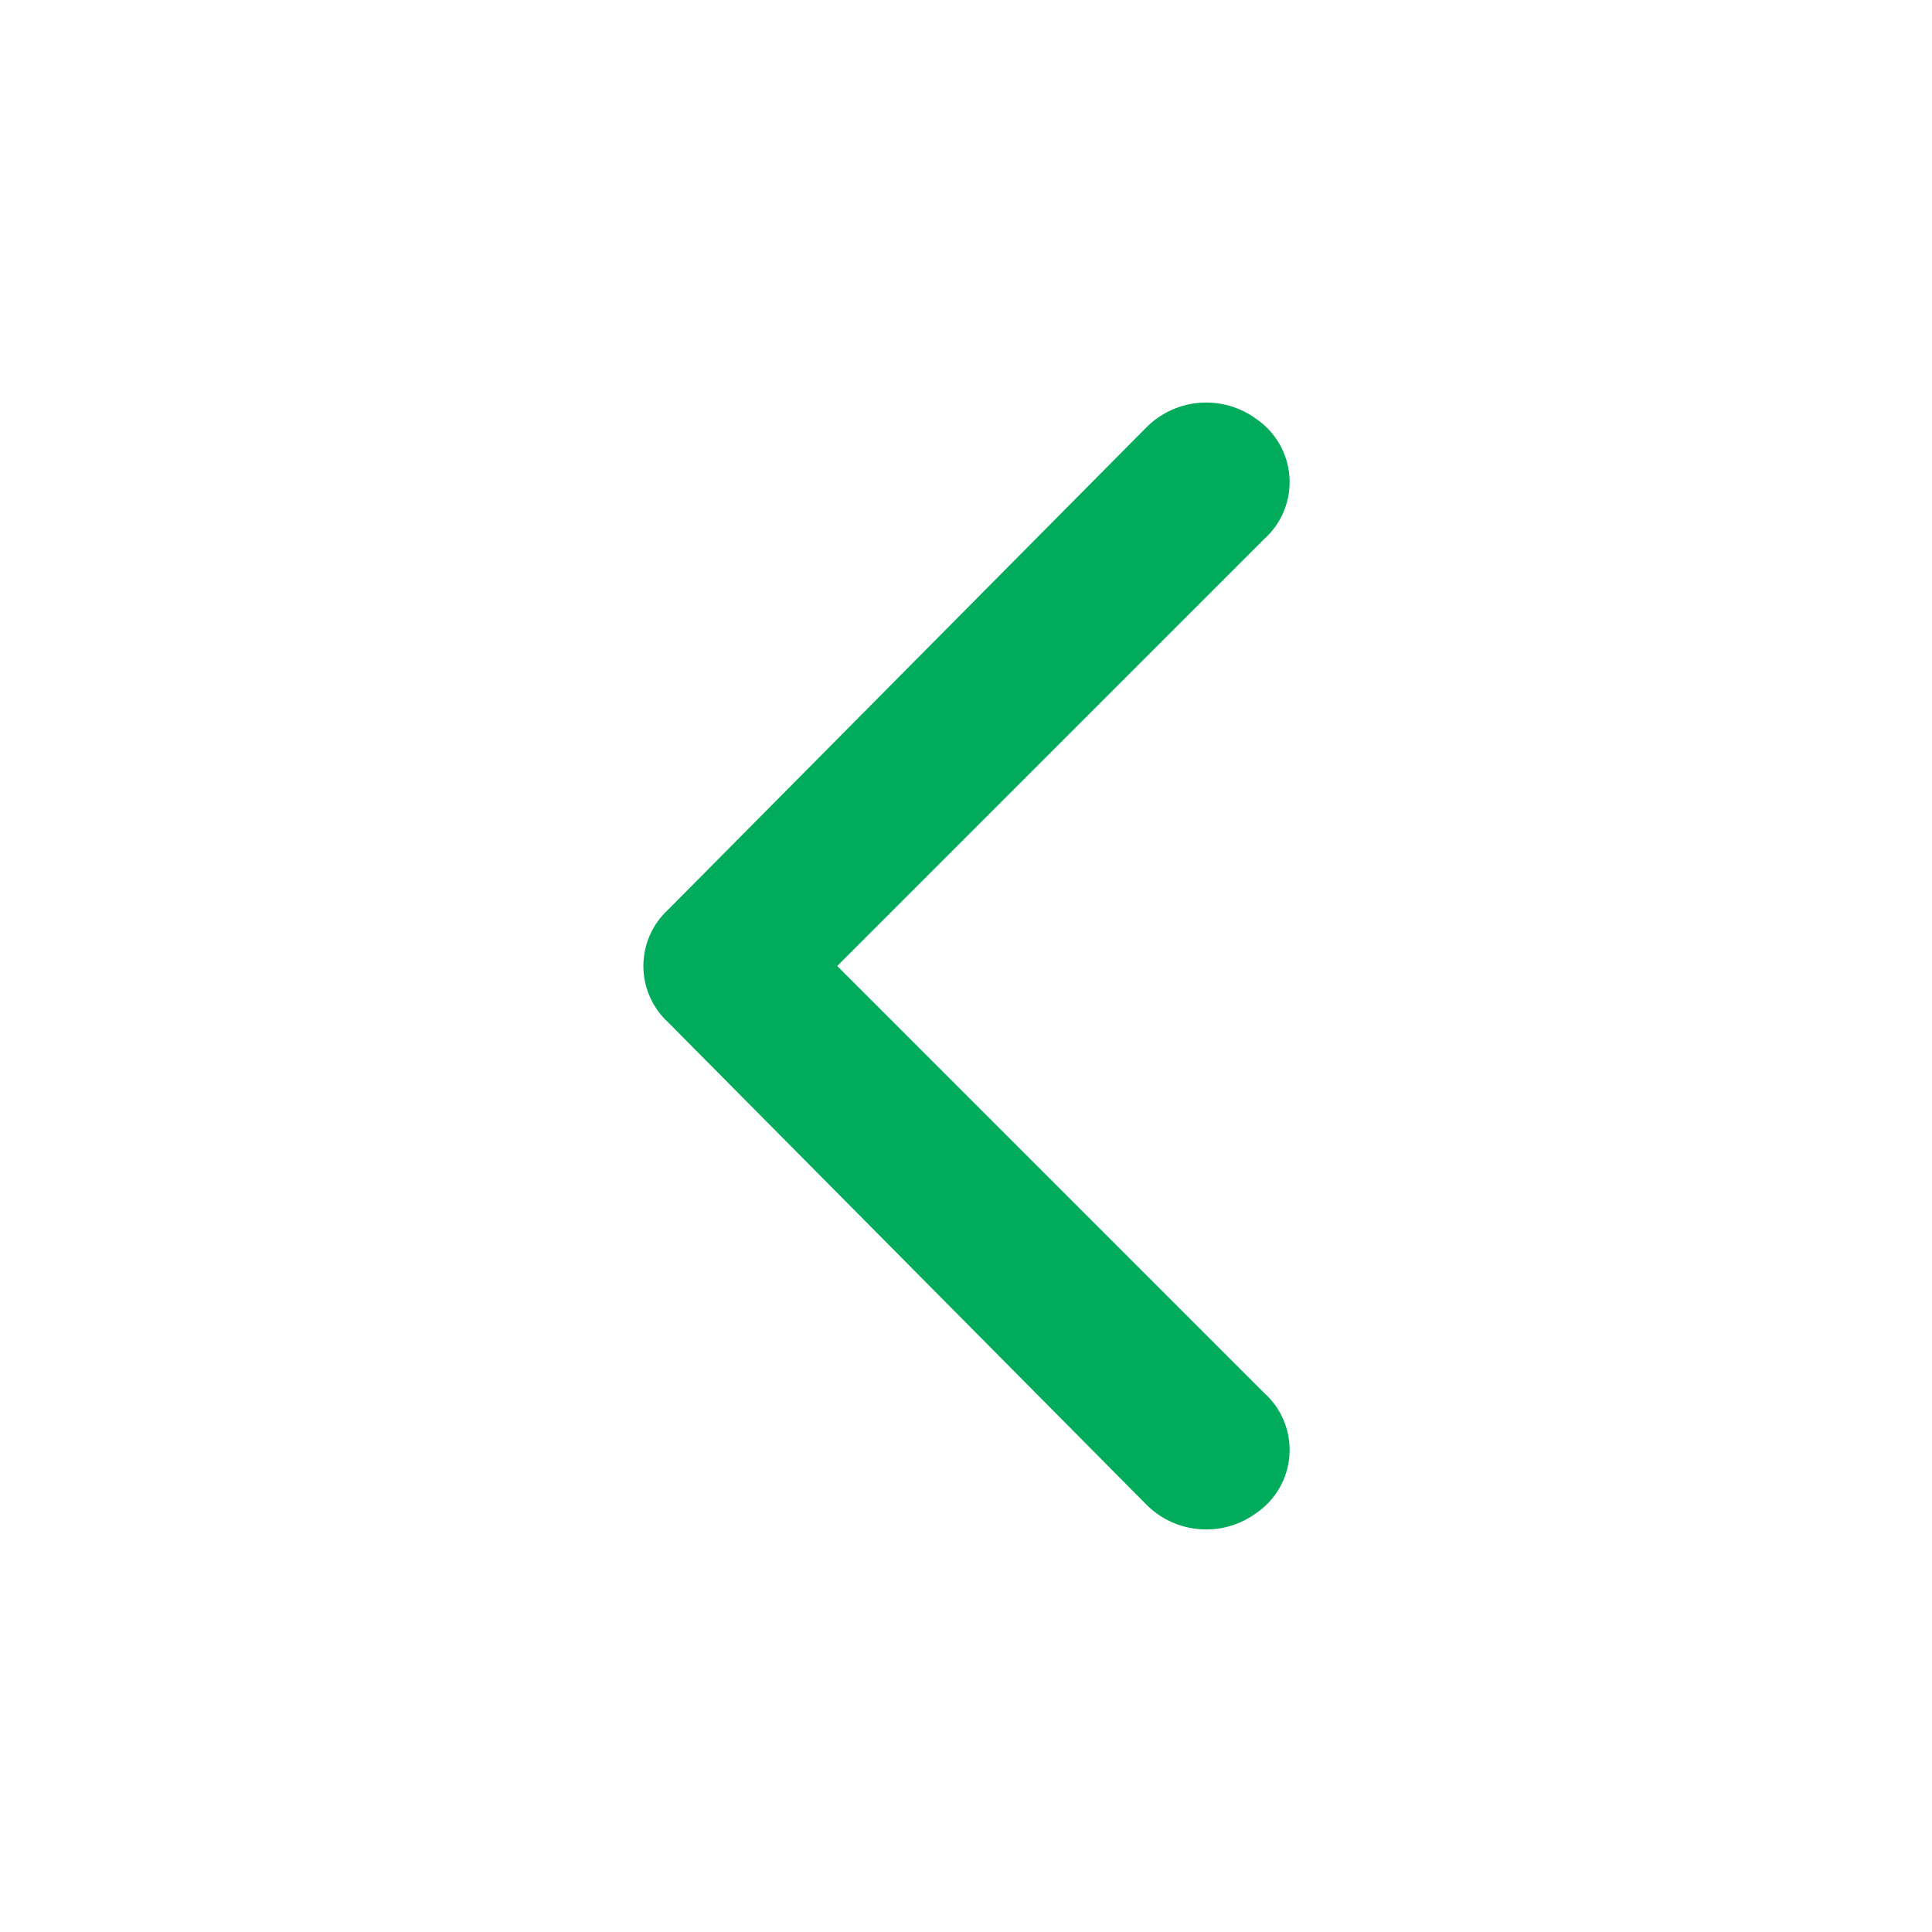
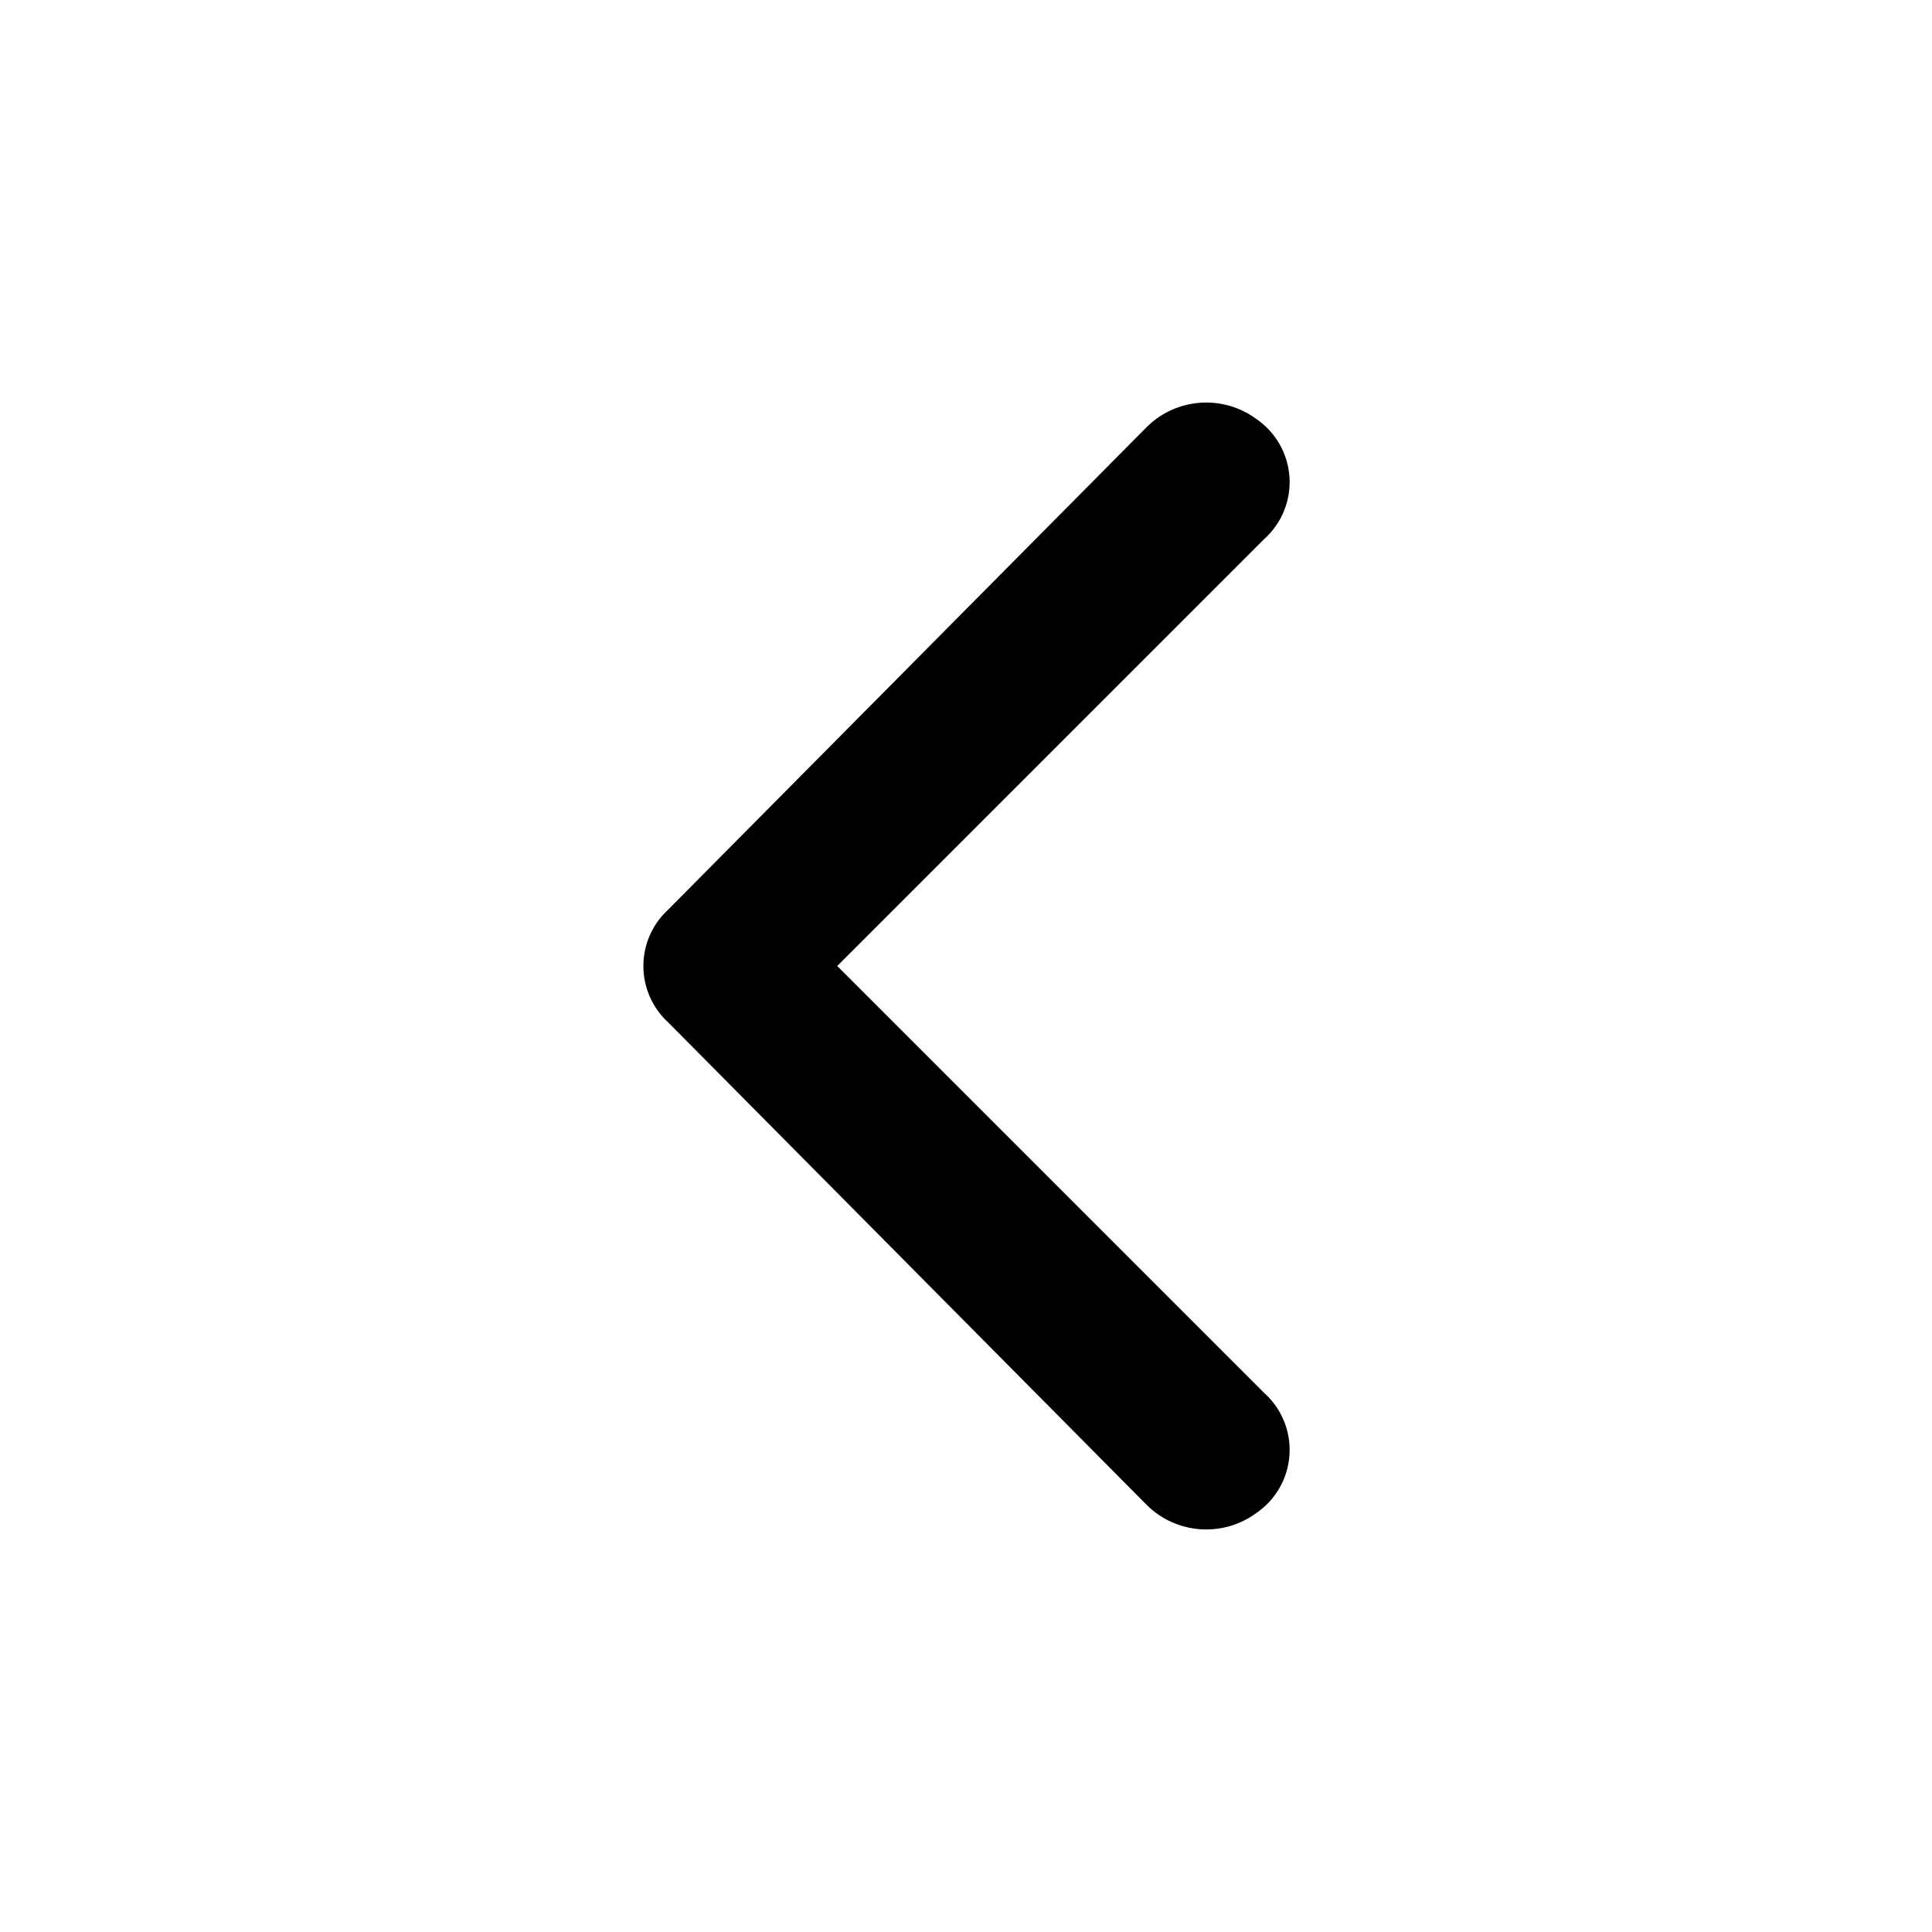
- <svg xmlns="http://www.w3.org/2000/svg" fill="#00ab5c" width="20" height="20" viewBox="0 0 48 48">
+ <svg xmlns="http://www.w3.org/2000/svg" fill="current" stroke="current" width="20" height="20" viewBox="0 0 48 48">
  <path d="M20.8,24,31.4,13.4a1.9,1.9,0,0,0-.2-3,2.1,2.1,0,0,0-2.7.2l-11.9,12a1.9,1.9,0,0,0,0,2.8l11.9,12a2.1,2.1,0,0,0,2.7.2,1.9,1.9,0,0,0,.2-3Z" />
</svg>
